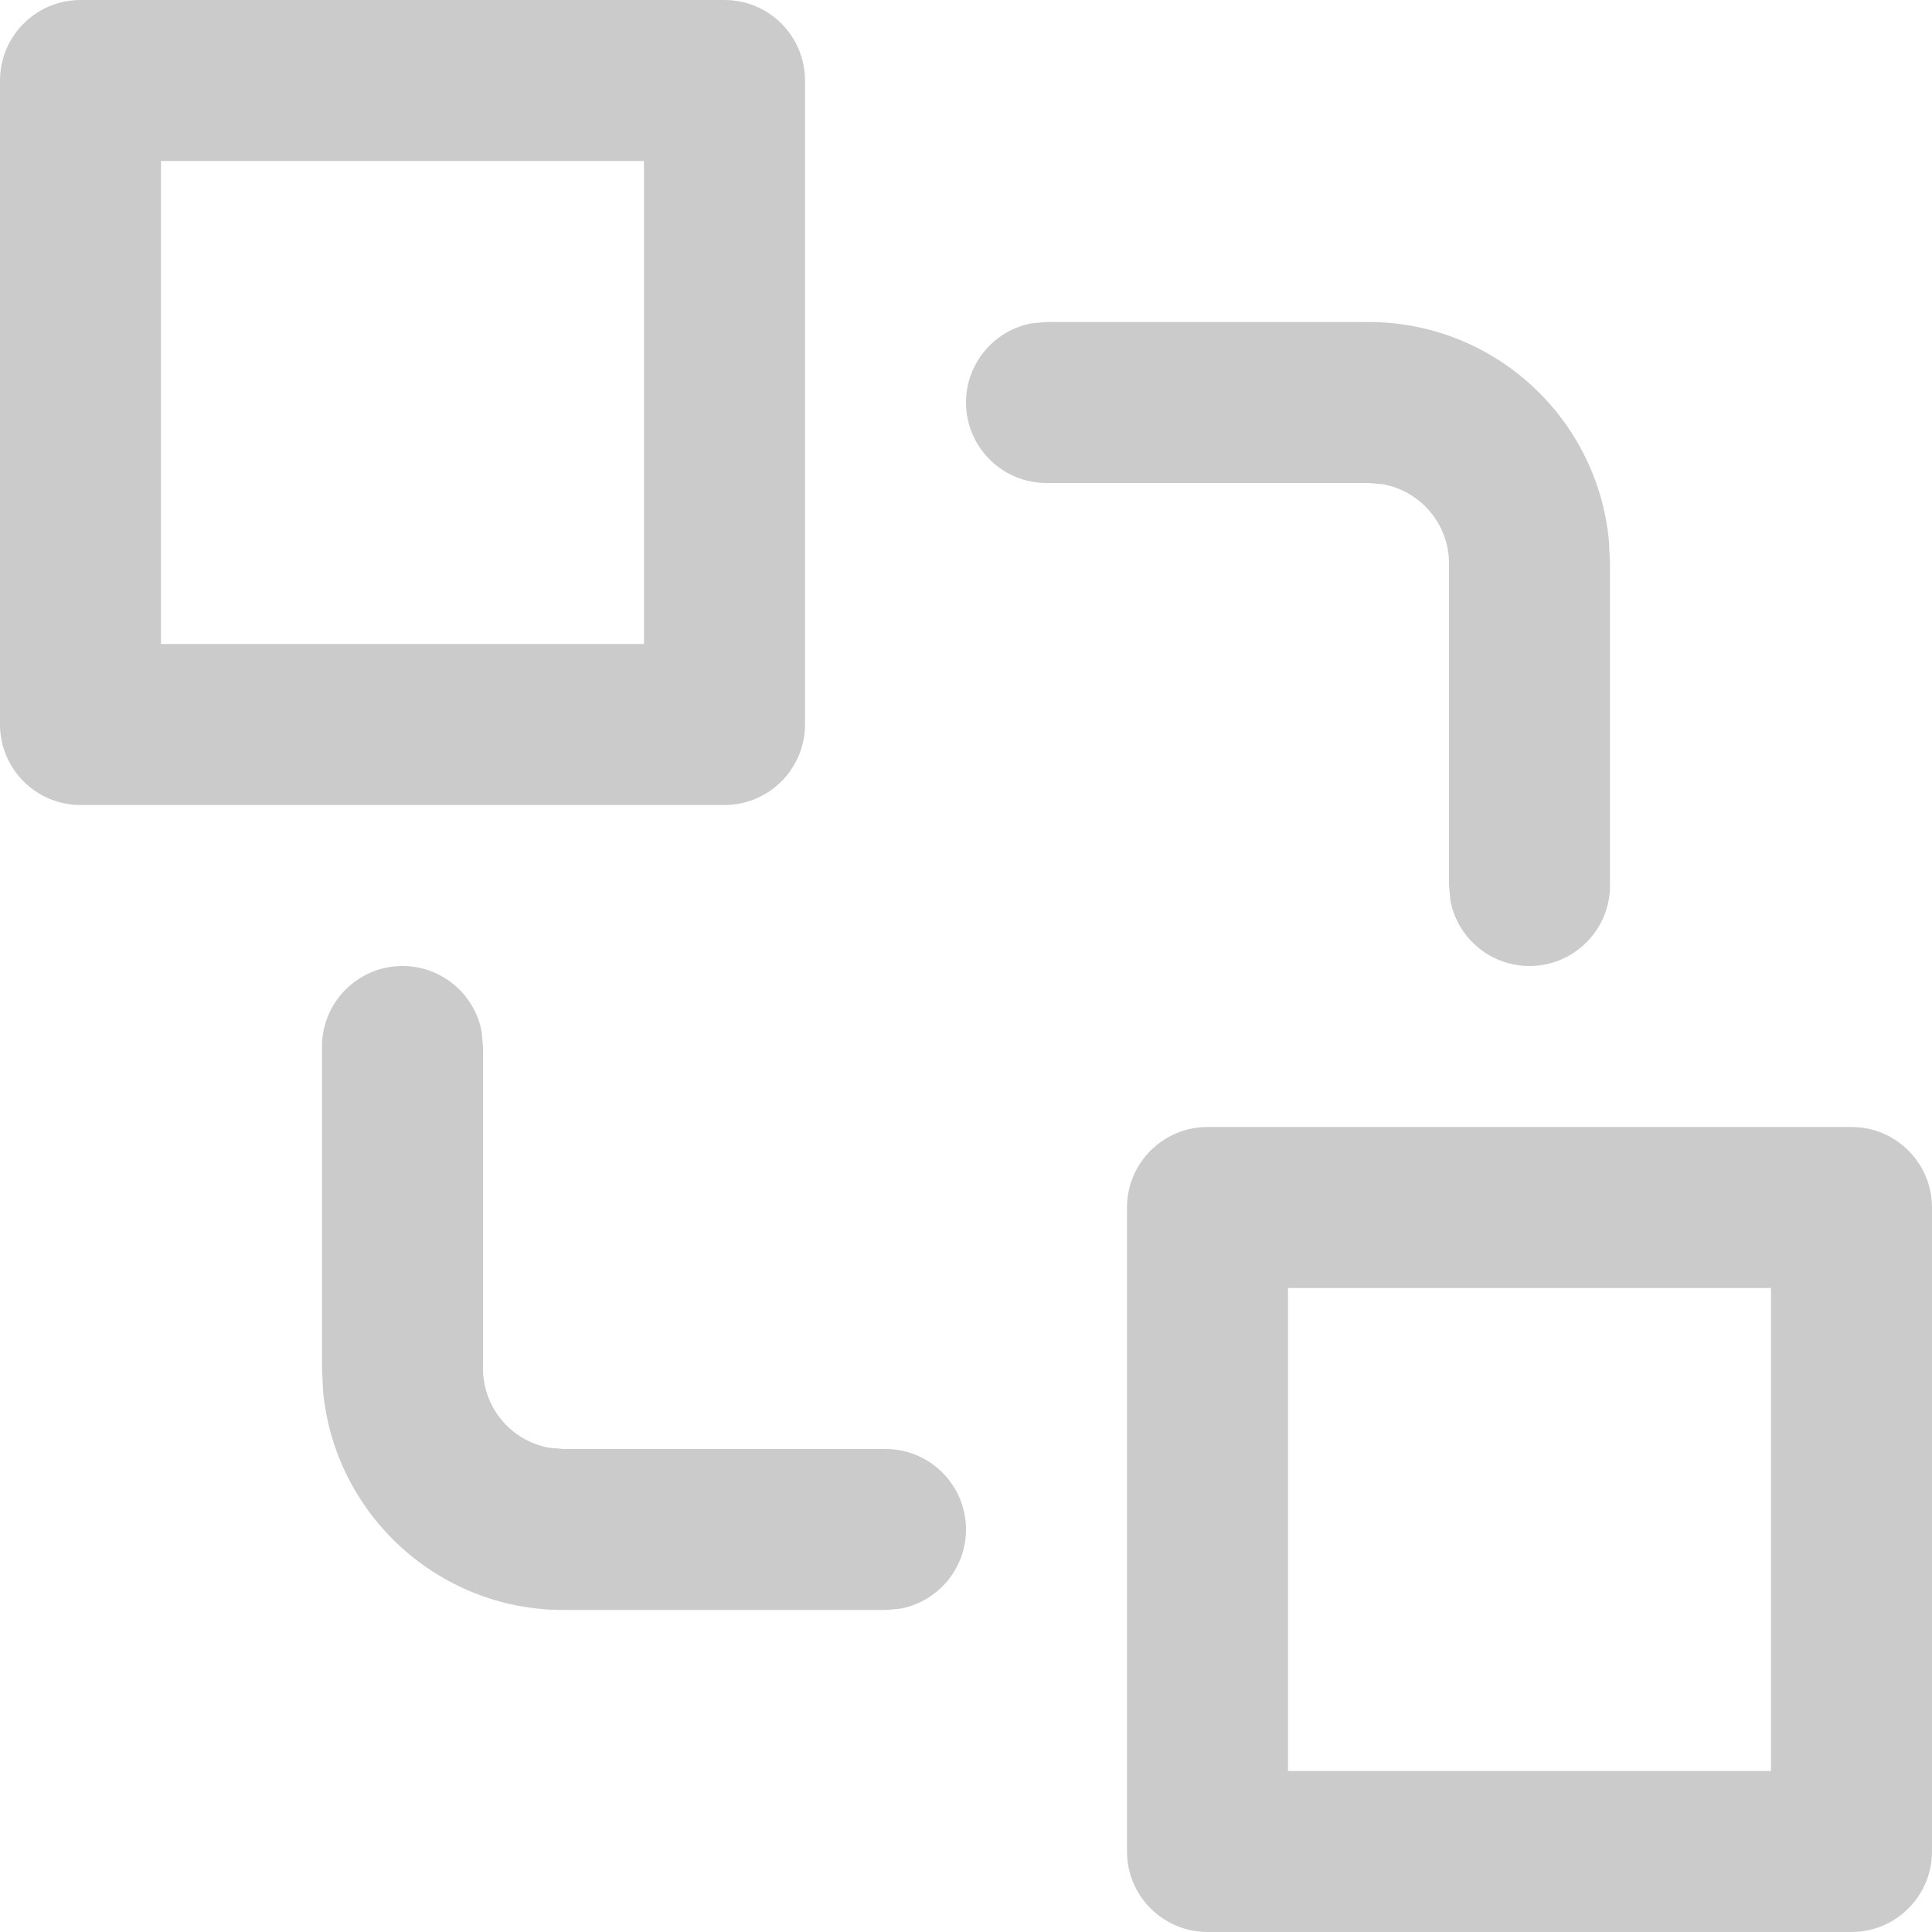
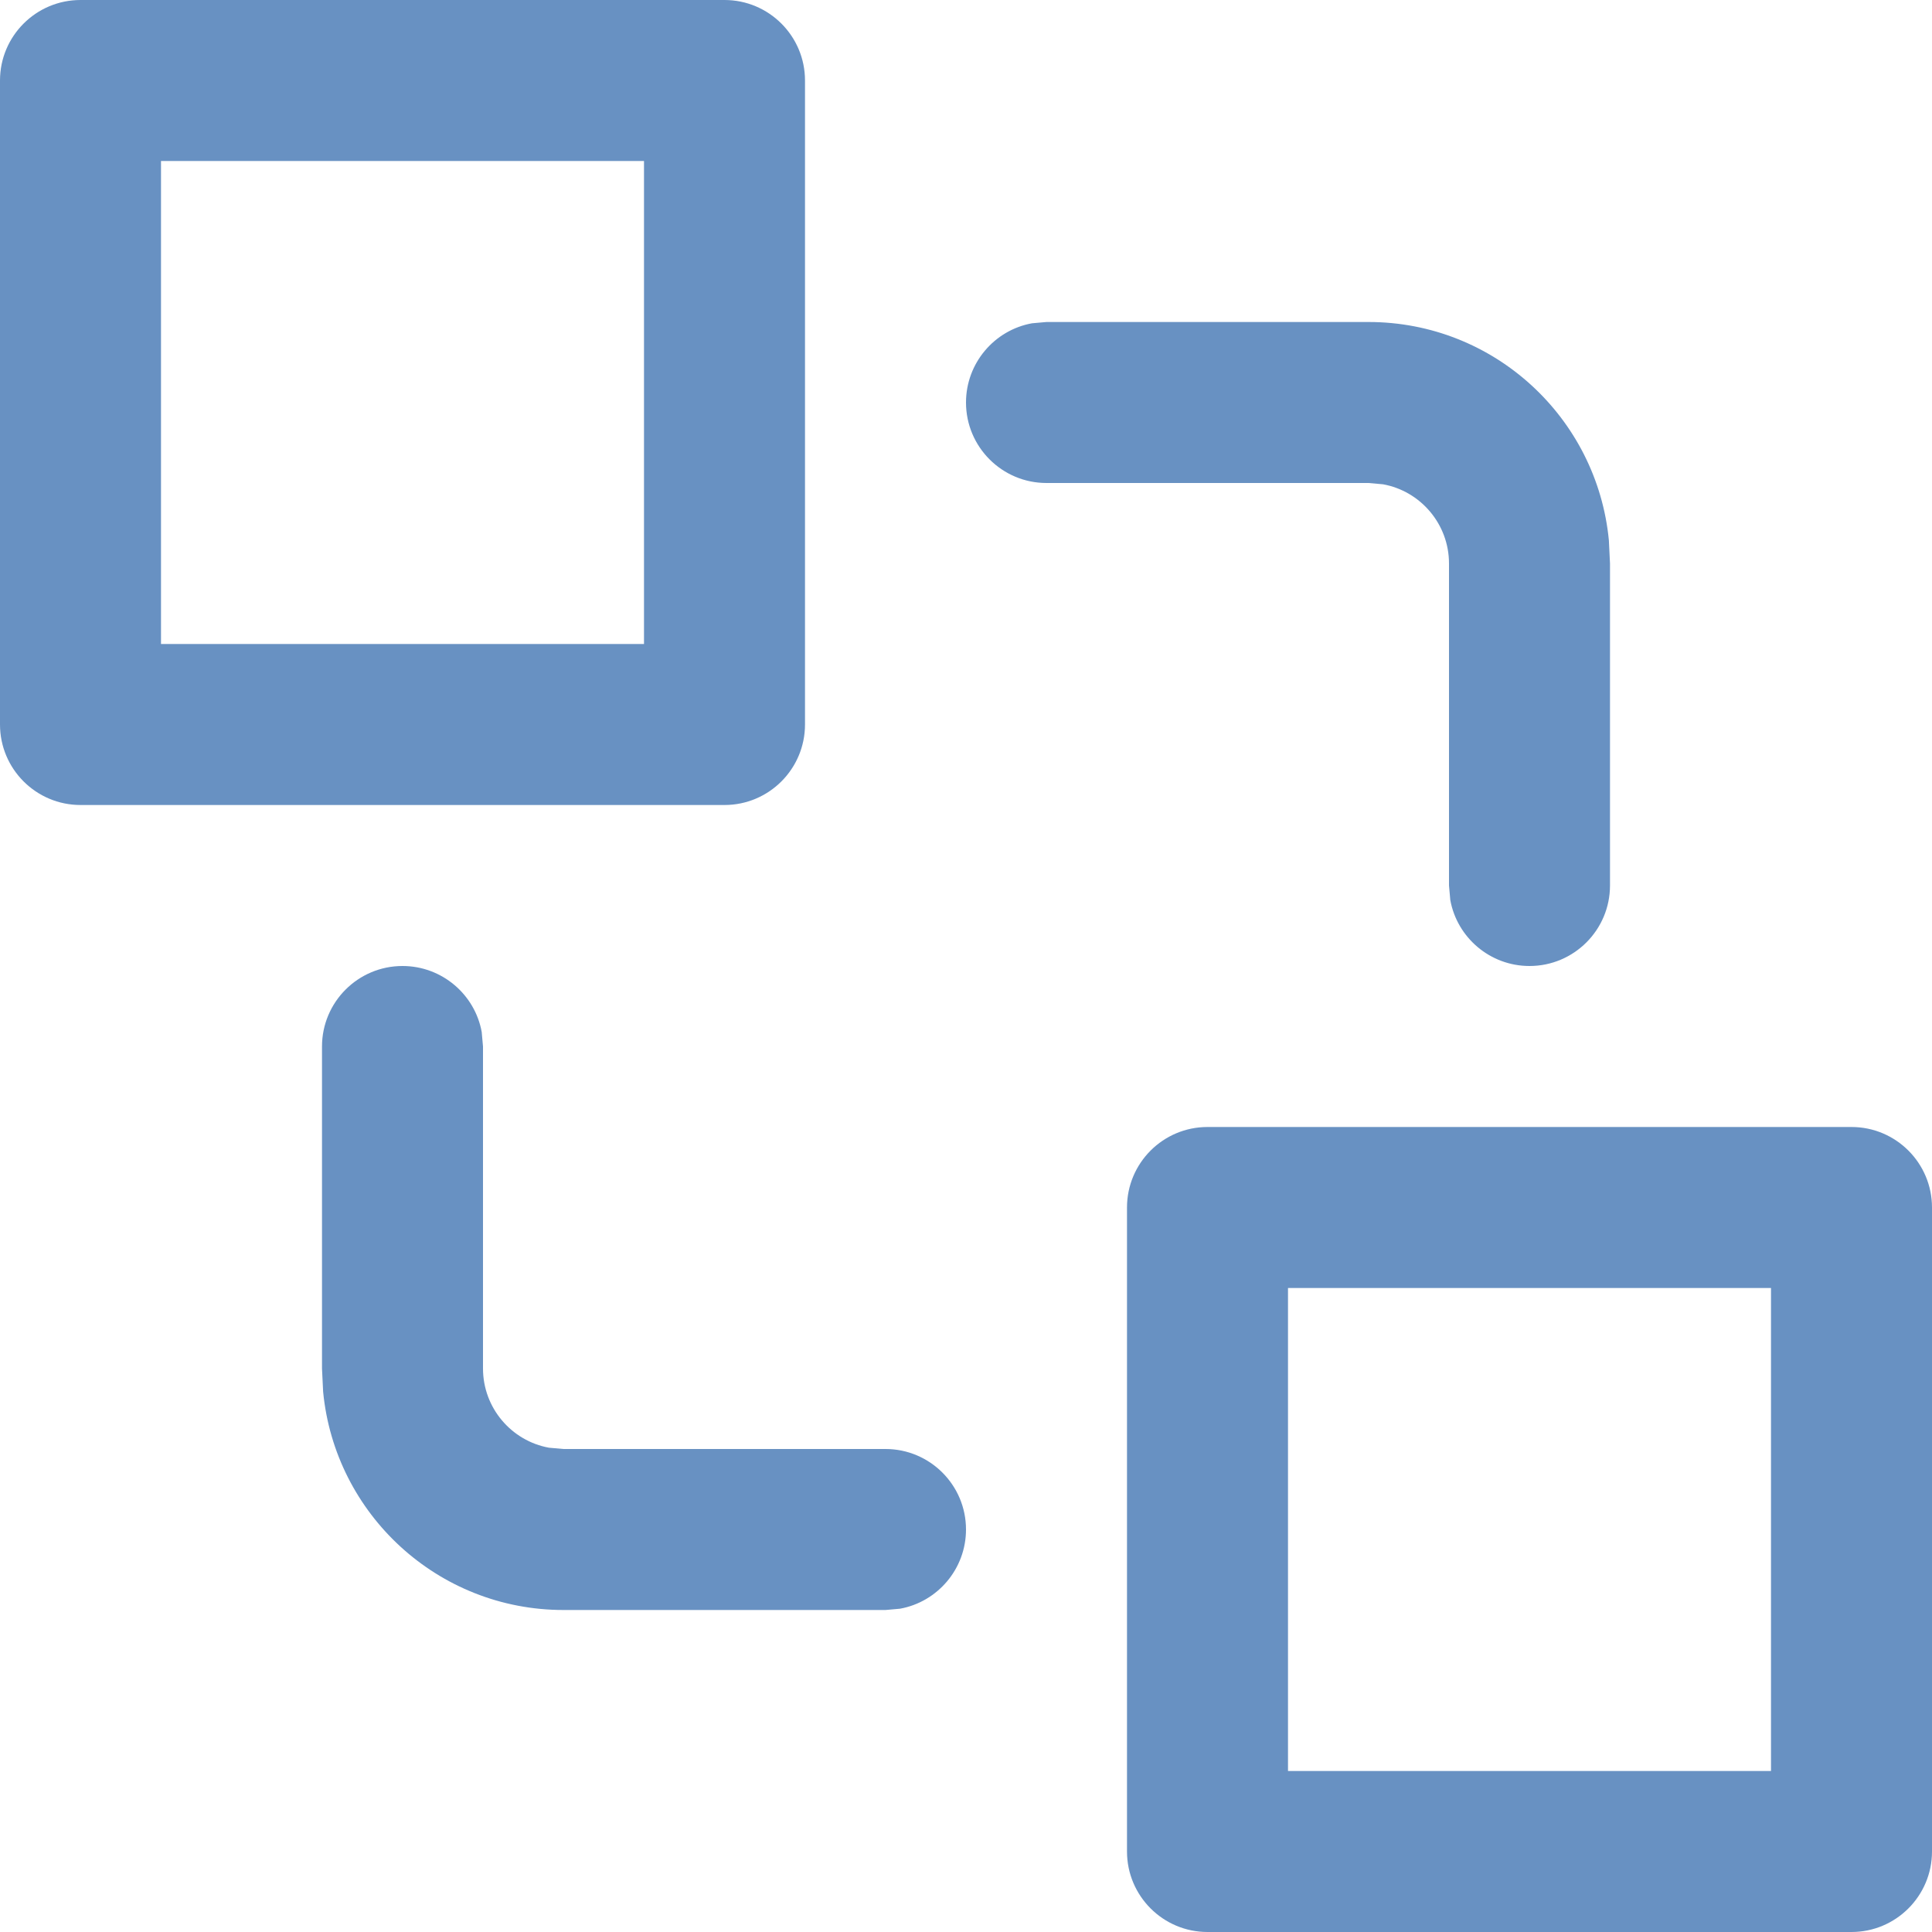
<svg xmlns="http://www.w3.org/2000/svg" width="12" height="12" viewBox="0 0 12 12">
  <defs>
    <filter id="prefix__a">
      <feColorMatrix in="SourceGraphic" values="0 0 0 0 0.6 0 0 0 0 0.6 0 0 0 0 0.6 0 0 0 1 0" />
    </filter>
  </defs>
-   <g fill="none" fill-rule="evenodd" filter="url(#prefix__a)" transform="translate(-18 -301)">
+   <g fill="none" fill-rule="evenodd" transform="translate(-18 -301)">
    <path fill="#6891c2" fill-rule="nonzero" d="M29.5 308c.276 0 .5.224.5.5v4c0 .276-.224.5-.5.5h-4c-.276 0-.5-.224-.5-.5v-4c0-.276.224-.5.5-.5zm-.5 1h-3v3h3v-3zm-8.5-2c.245 0 .45.177.492.41l.008.09v2c0 .245.177.45.41.492l.09.008h2c.276 0 .5.224.5.5 0 .245-.177.45-.41.492l-.09.008h-2c-.78 0-1.42-.595-1.493-1.356L20 309.5v-2c0-.276.224-.5.5-.5zm6-4c.78 0 1.42.595 1.493 1.356l.007.144v2c0 .276-.224.5-.5.5-.245 0-.45-.177-.492-.41L27 306.5v-2c0-.245-.177-.45-.41-.492L26.5 304h-2c-.276 0-.5-.224-.5-.5 0-.245.177-.45.41-.492l.09-.008h2zm-4-2c.276 0 .5.224.5.5v4c0 .276-.224.5-.5.5h-4c-.276 0-.5-.224-.5-.5v-4c0-.276.224-.5.5-.5zm-.5 1h-3v3h3v-3z" />
  </g>
</svg>
